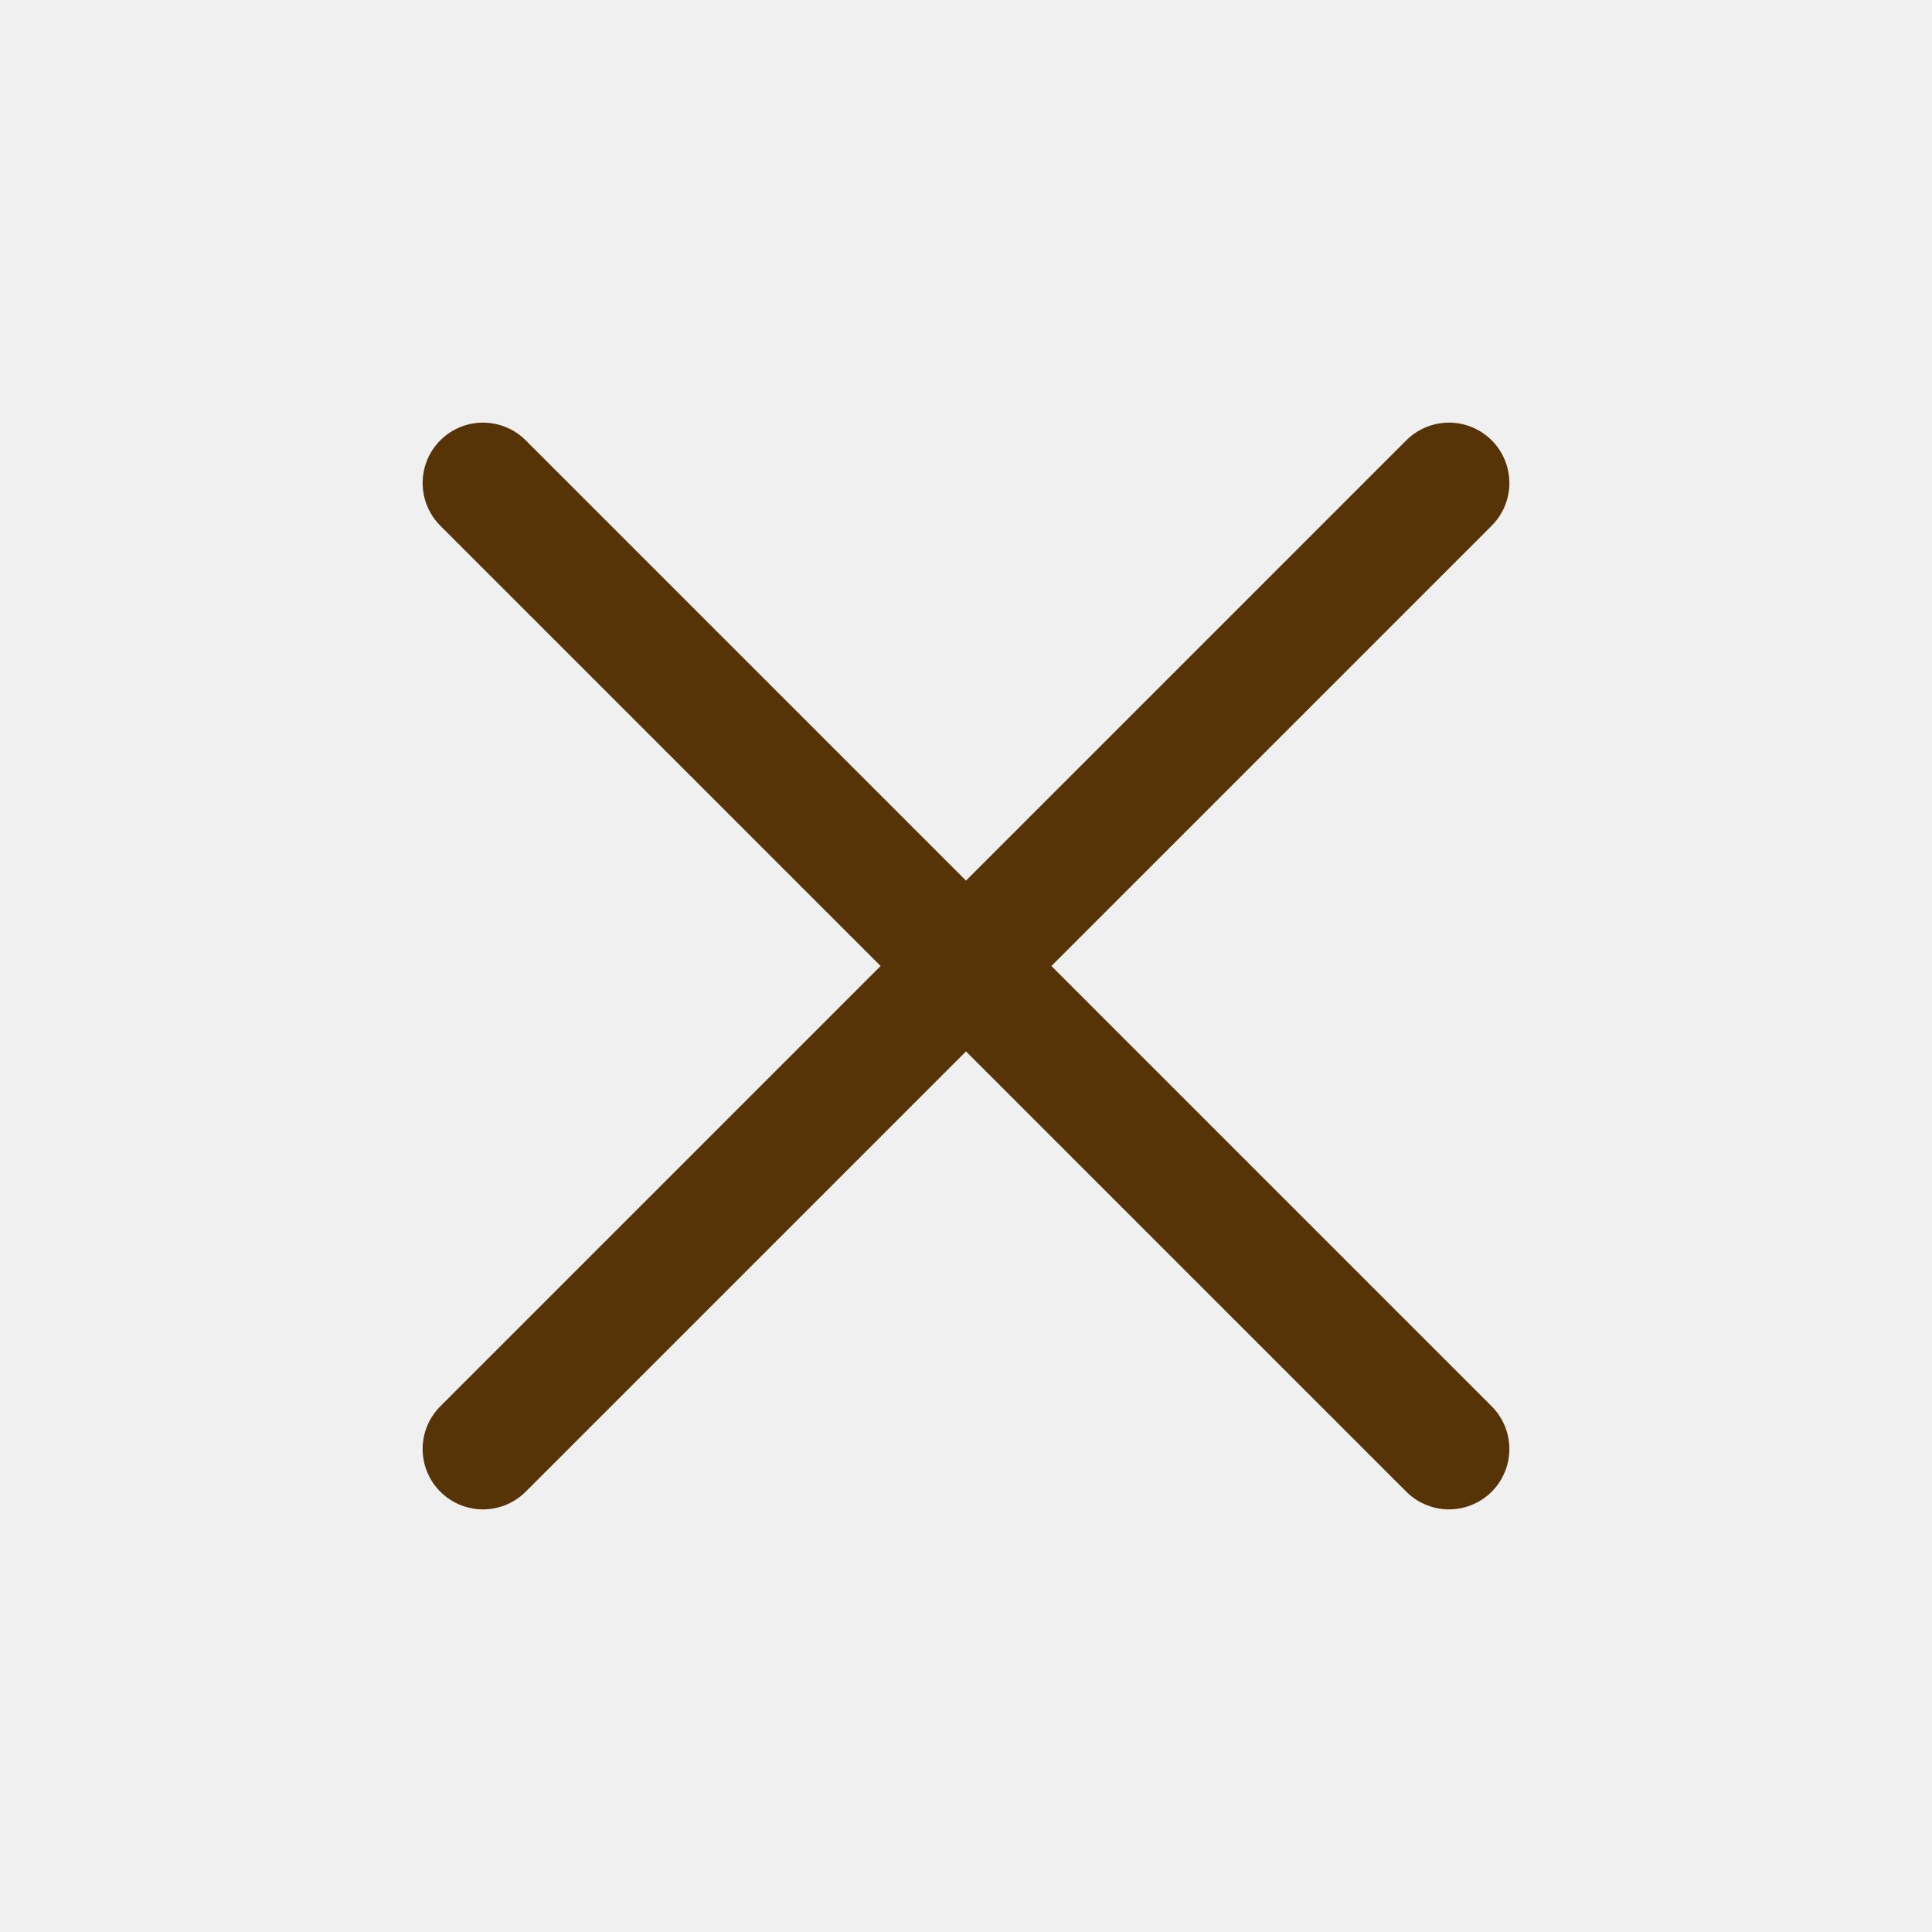
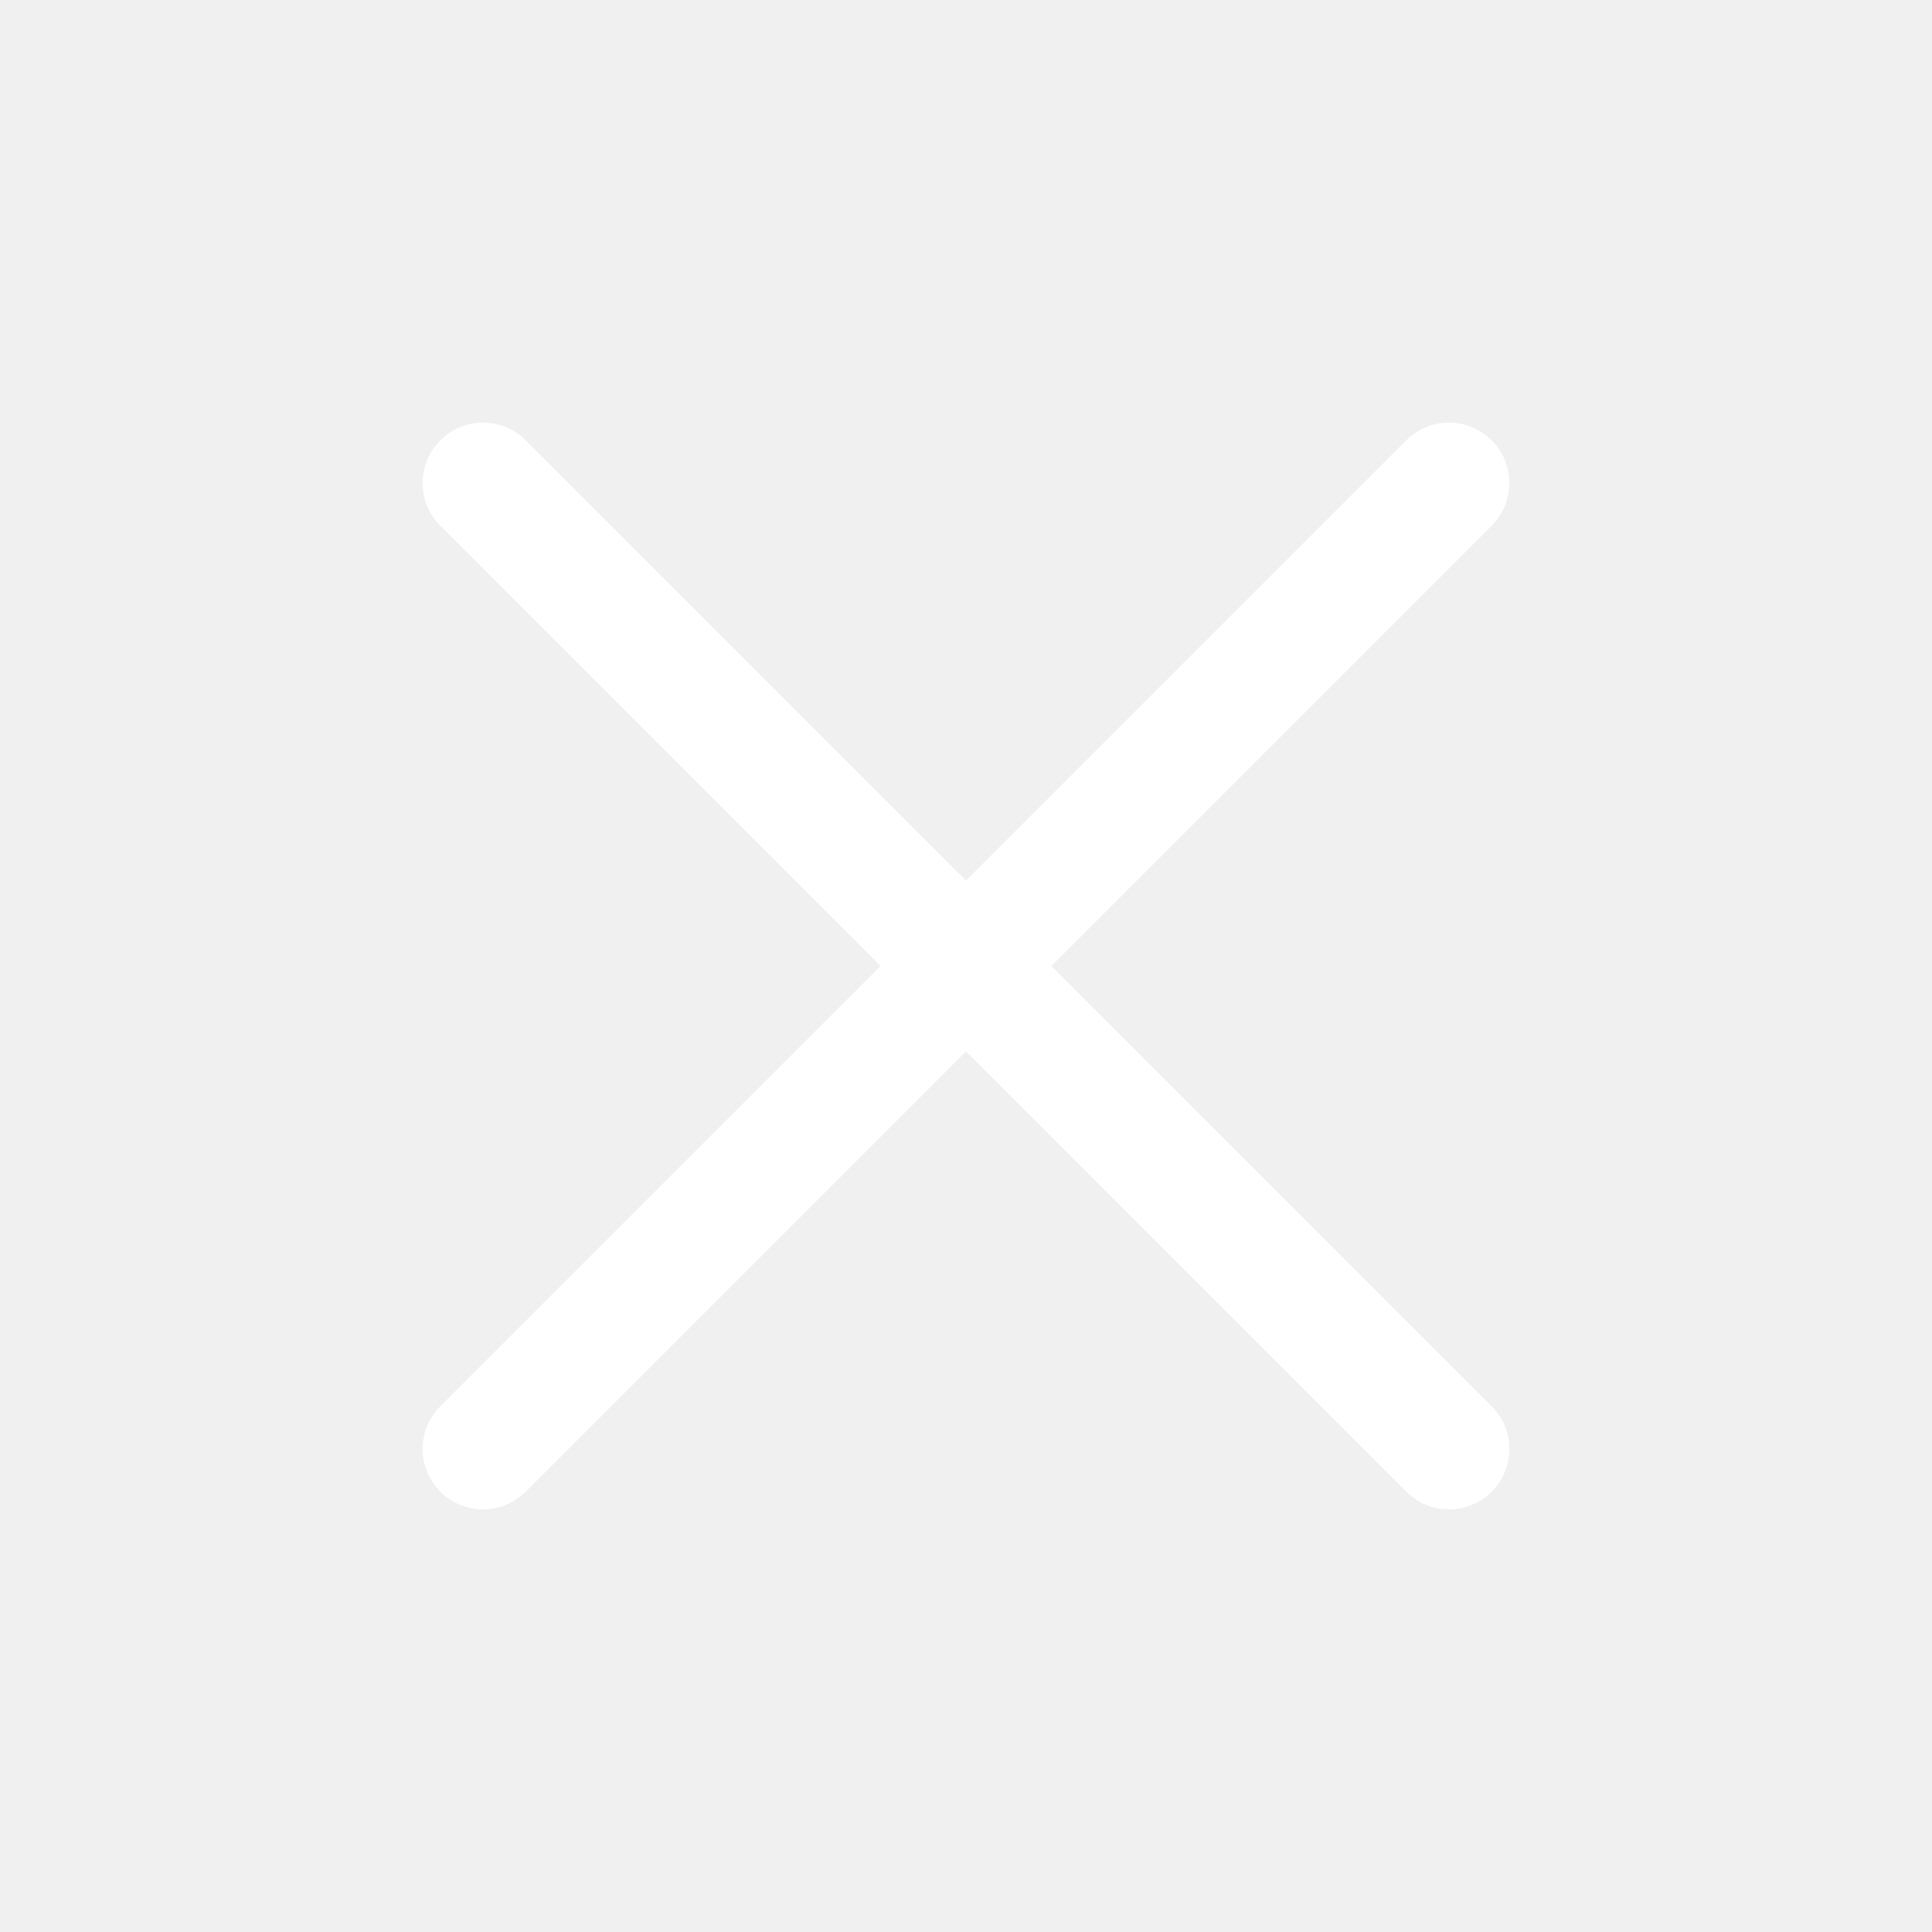
<svg xmlns="http://www.w3.org/2000/svg" width="24" height="24" viewBox="0 0 24 24" fill="none">
-   <path d="M18 6L6 18M6 6L18 18" stroke="#573308" stroke-width="1.5" stroke-linecap="round" stroke-linejoin="round" />
+   <path d="M18 6L6 18M6 6L18 18" stroke="white" stroke-width="1.5" stroke-linecap="round" stroke-linejoin="round" />
</svg>
